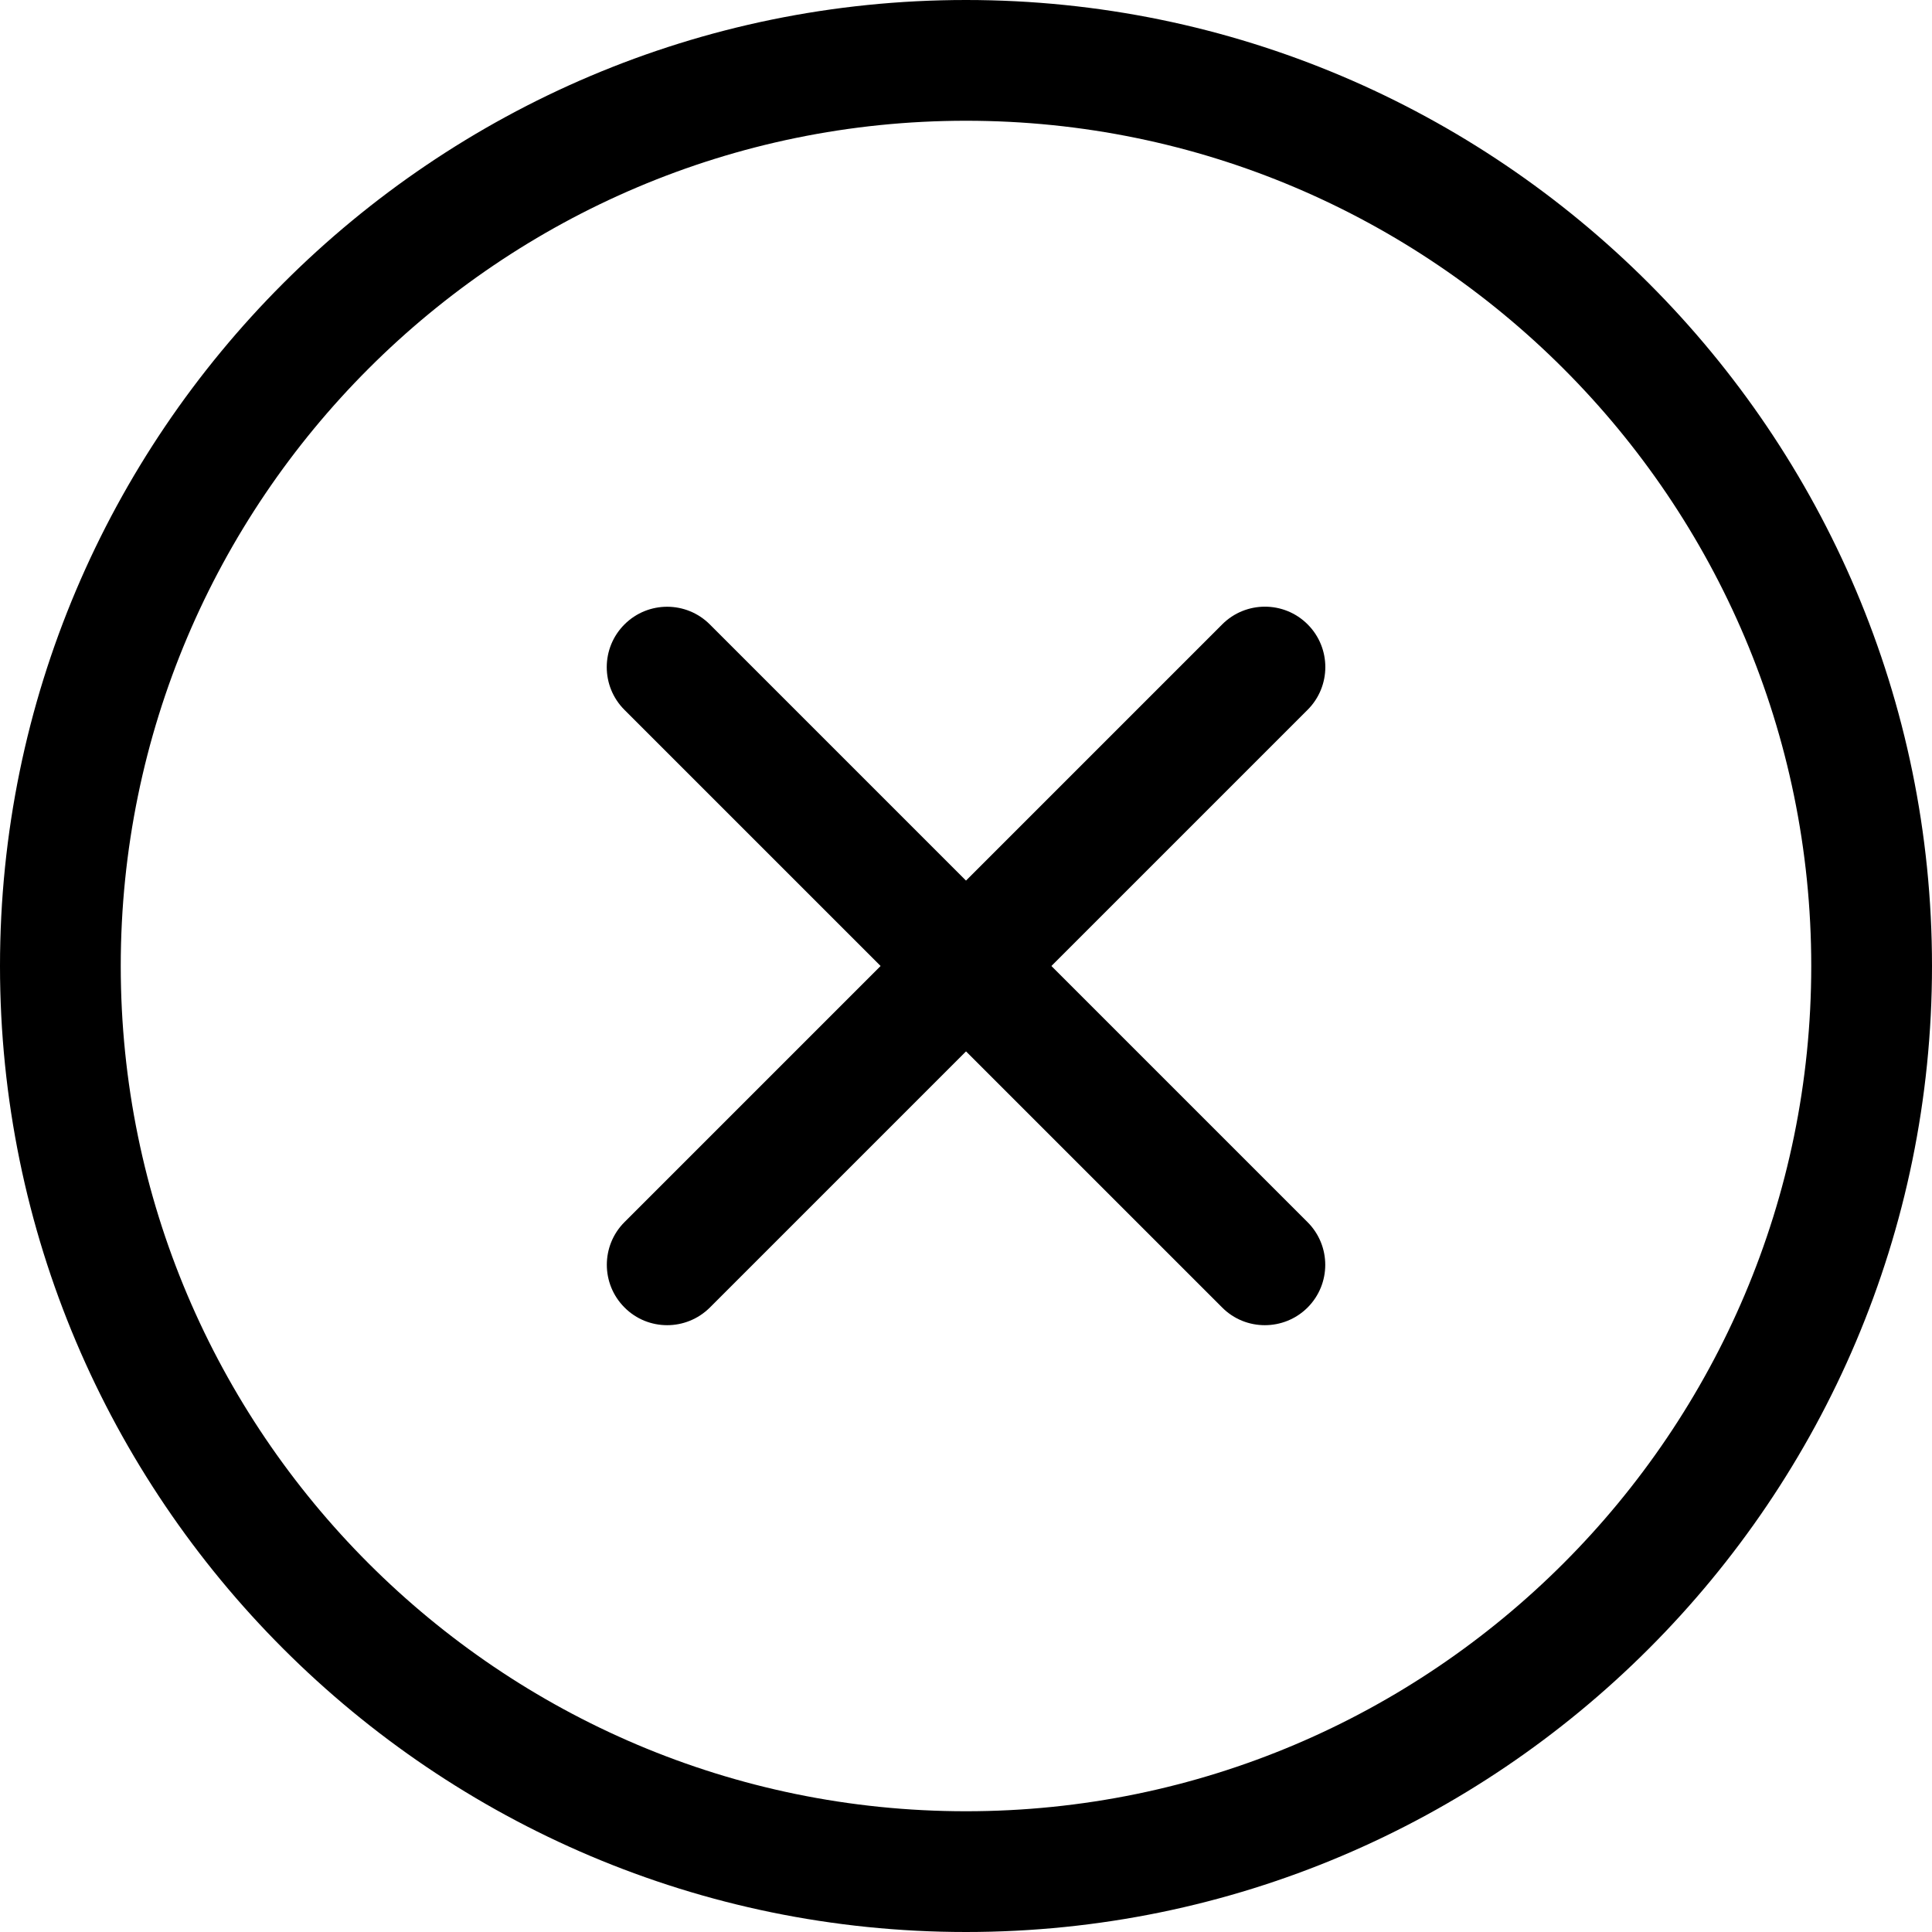
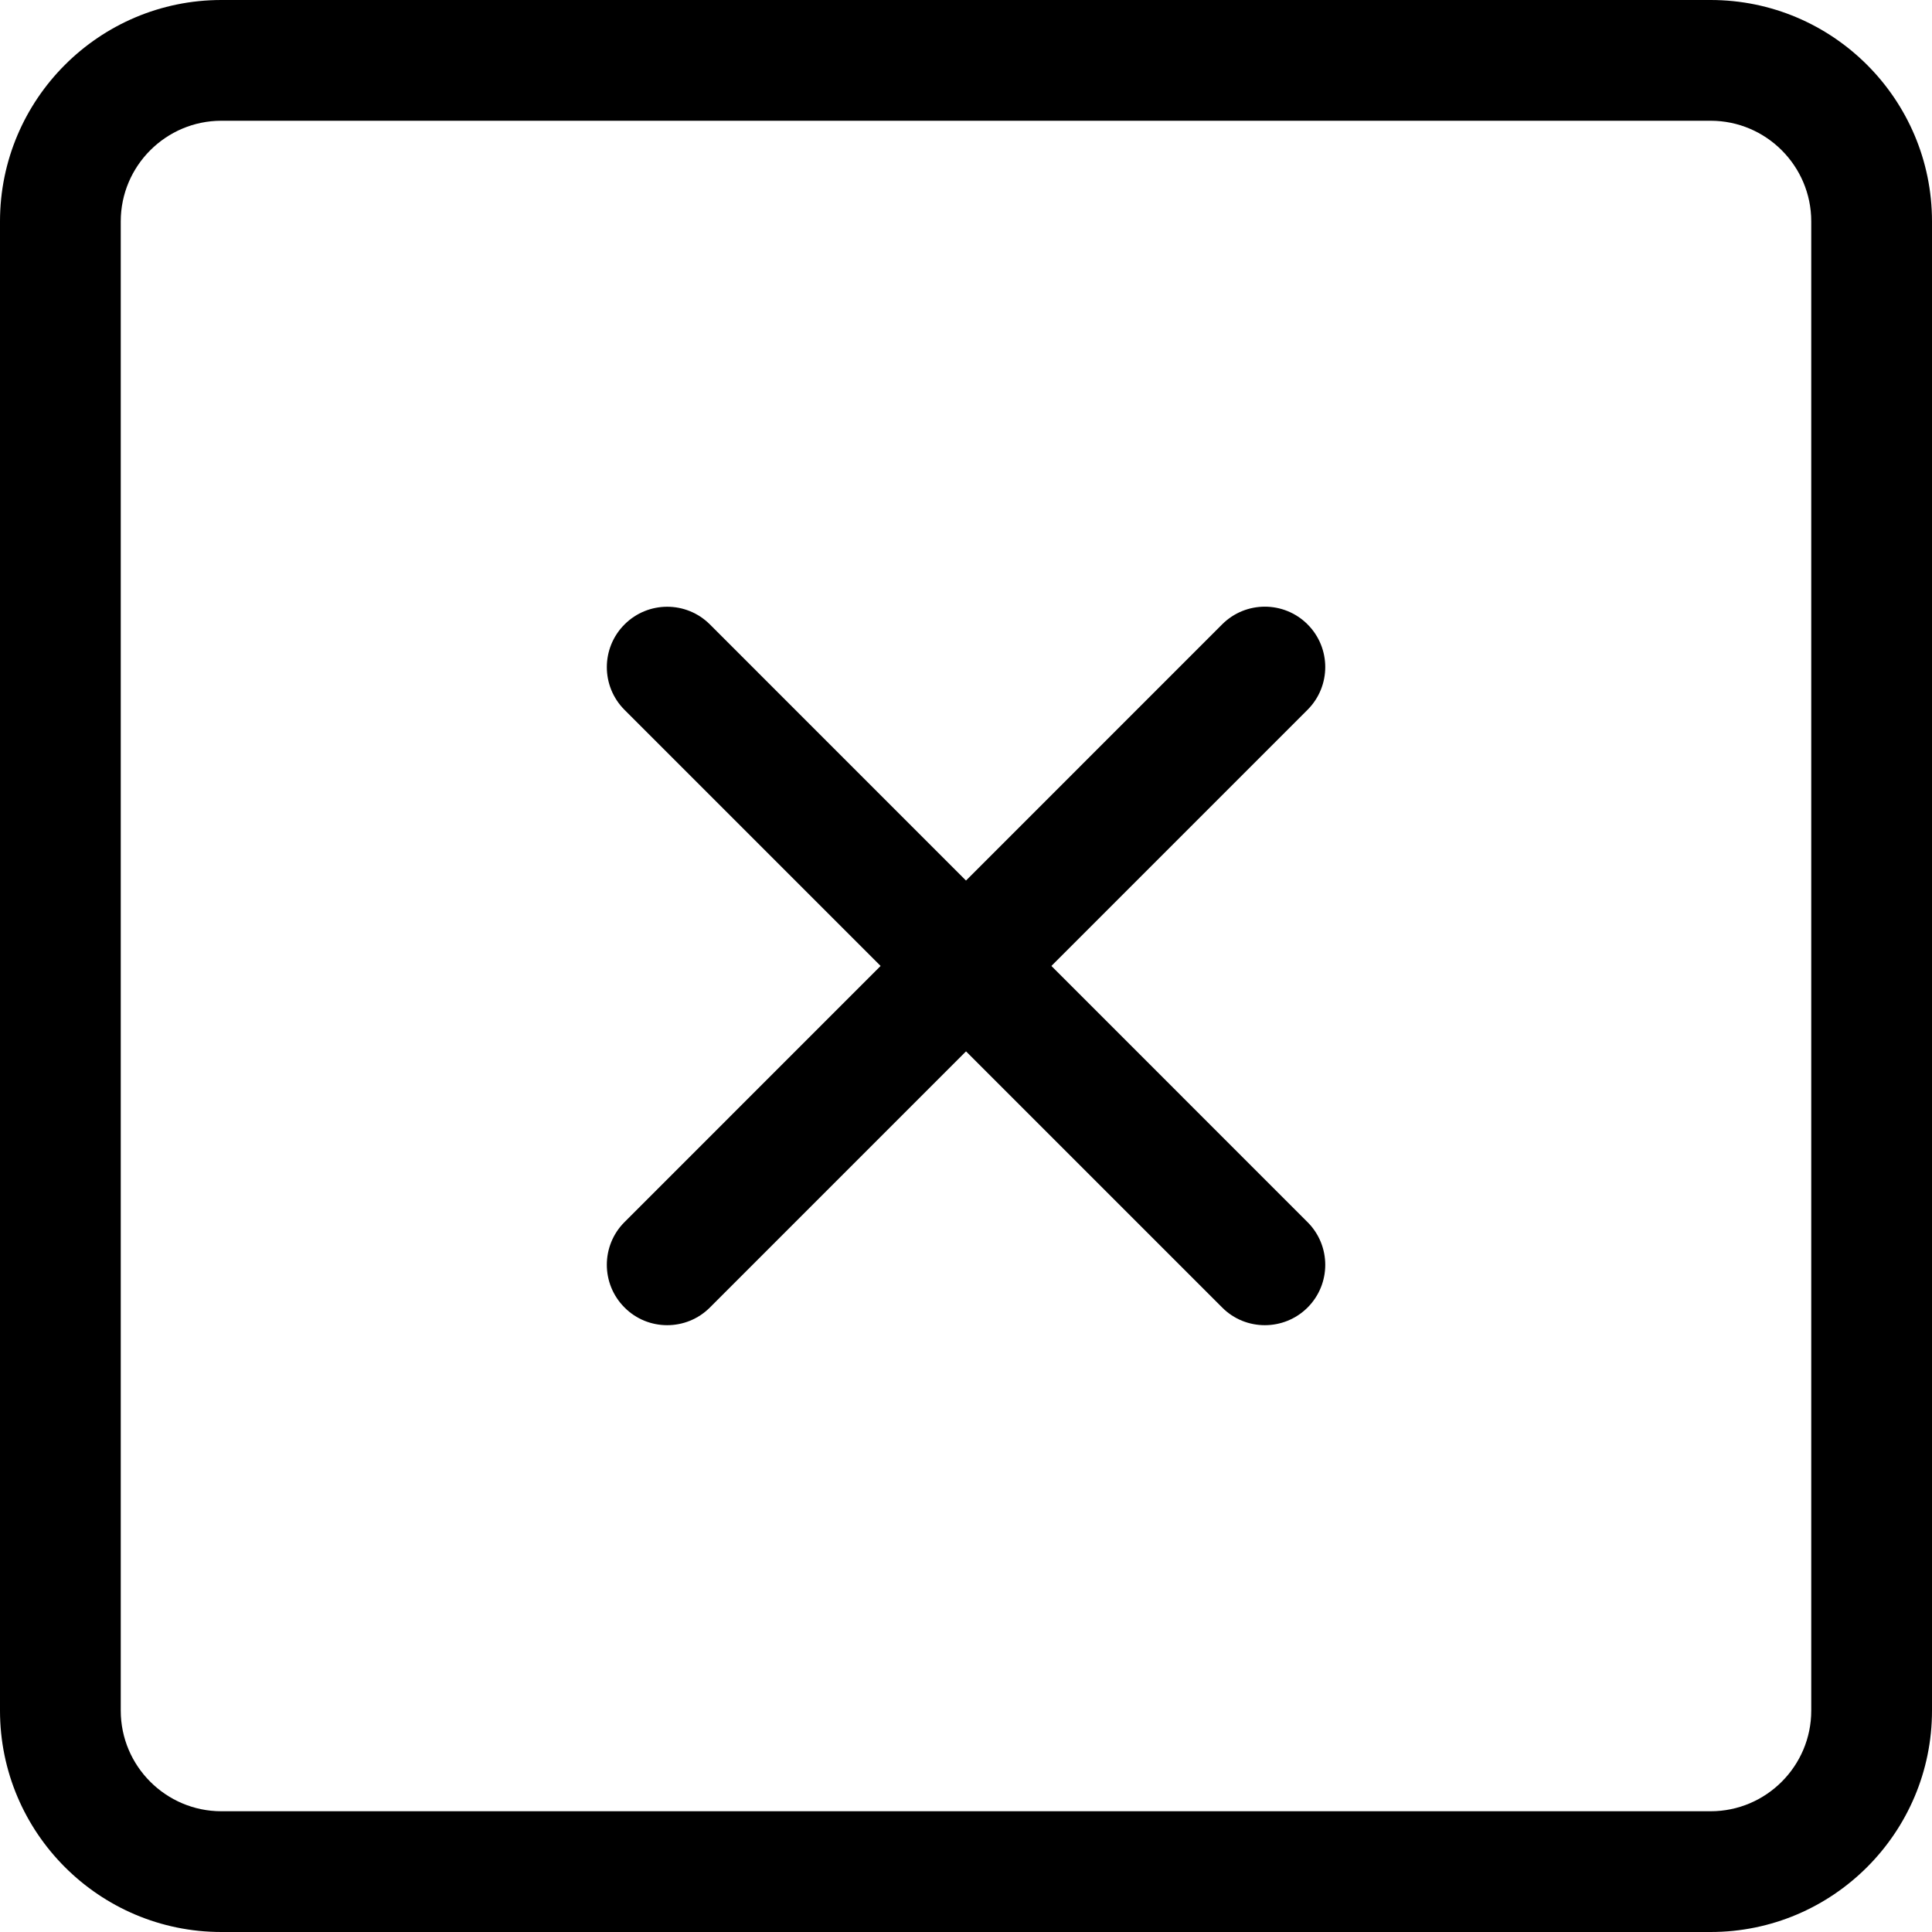
<svg xmlns="http://www.w3.org/2000/svg" height="512pt" viewBox="0 0 512 512" width="512pt">
-   <path d="m256 512c-141.164 0-256-114.836-256-256s114.836-256 256-256 256 114.836 256 256-114.836 256-256 256zm0-480c-123.52 0-224 100.48-224 224s100.48 224 224 224 224-100.48 224-224-100.48-224-224-224zm0 0" />
-   <path d="m176.812 351.188c-4.098 0-8.195-1.555-11.309-4.691-6.25-6.25-6.25-16.383 0-22.633l158.398-158.402c6.254-6.25 16.387-6.25 22.637 0s6.25 16.383 0 22.637l-158.402 158.398c-3.156 3.137-7.25 4.691-11.324 4.691zm0 0" />
-   <path d="m335.188 351.188c-4.094 0-8.191-1.555-11.305-4.691l-158.398-158.379c-6.254-6.25-6.254-16.383 0-22.633 6.25-6.254 16.383-6.254 22.633 0l158.398 158.398c6.254 6.25 6.254 16.383 0 22.633-3.133 3.117-7.23 4.672-11.328 4.672zm0 0" />
+   <path d="m176.812 351.188c-4.098 0-8.195-1.555-11.309-4.691-6.25-6.25-6.25-16.383 0-22.633l158.379-158.402c6.25-6.25 16.383-6.25 22.633 0 6.254 6.25 6.254 16.383 0 22.637l-158.379 158.398c-3.133 3.137-7.23 4.691-11.324 4.691zm0 0" />
+   <path d="m335.188 351.188c-4.094 0-8.191-1.555-11.305-4.691l-158.379-158.379c-6.25-6.25-6.25-16.383 0-22.633 6.25-6.254 16.383-6.254 22.633 0l158.379 158.398c6.254 6.25 6.254 16.383 0 22.633-3.133 3.117-7.23 4.672-11.328 4.672zm0 0" />
+   <path d="m453.332 512h-394.664c-32.363 0-58.668-26.305-58.668-58.668v-394.664c0-32.363 26.305-58.668 58.668-58.668h394.664c32.363 0 58.668 26.305 58.668 58.668v394.664c0 32.363-26.305 58.668-58.668 58.668zm-394.664-480c-14.699 0-26.668 11.969-26.668 26.668v394.664c0 14.699 11.969 26.668 26.668 26.668h394.664c14.699 0 26.668-11.969 26.668-26.668v-394.664c0-14.699-11.969-26.668-26.668-26.668zm0 0" />
</svg>
